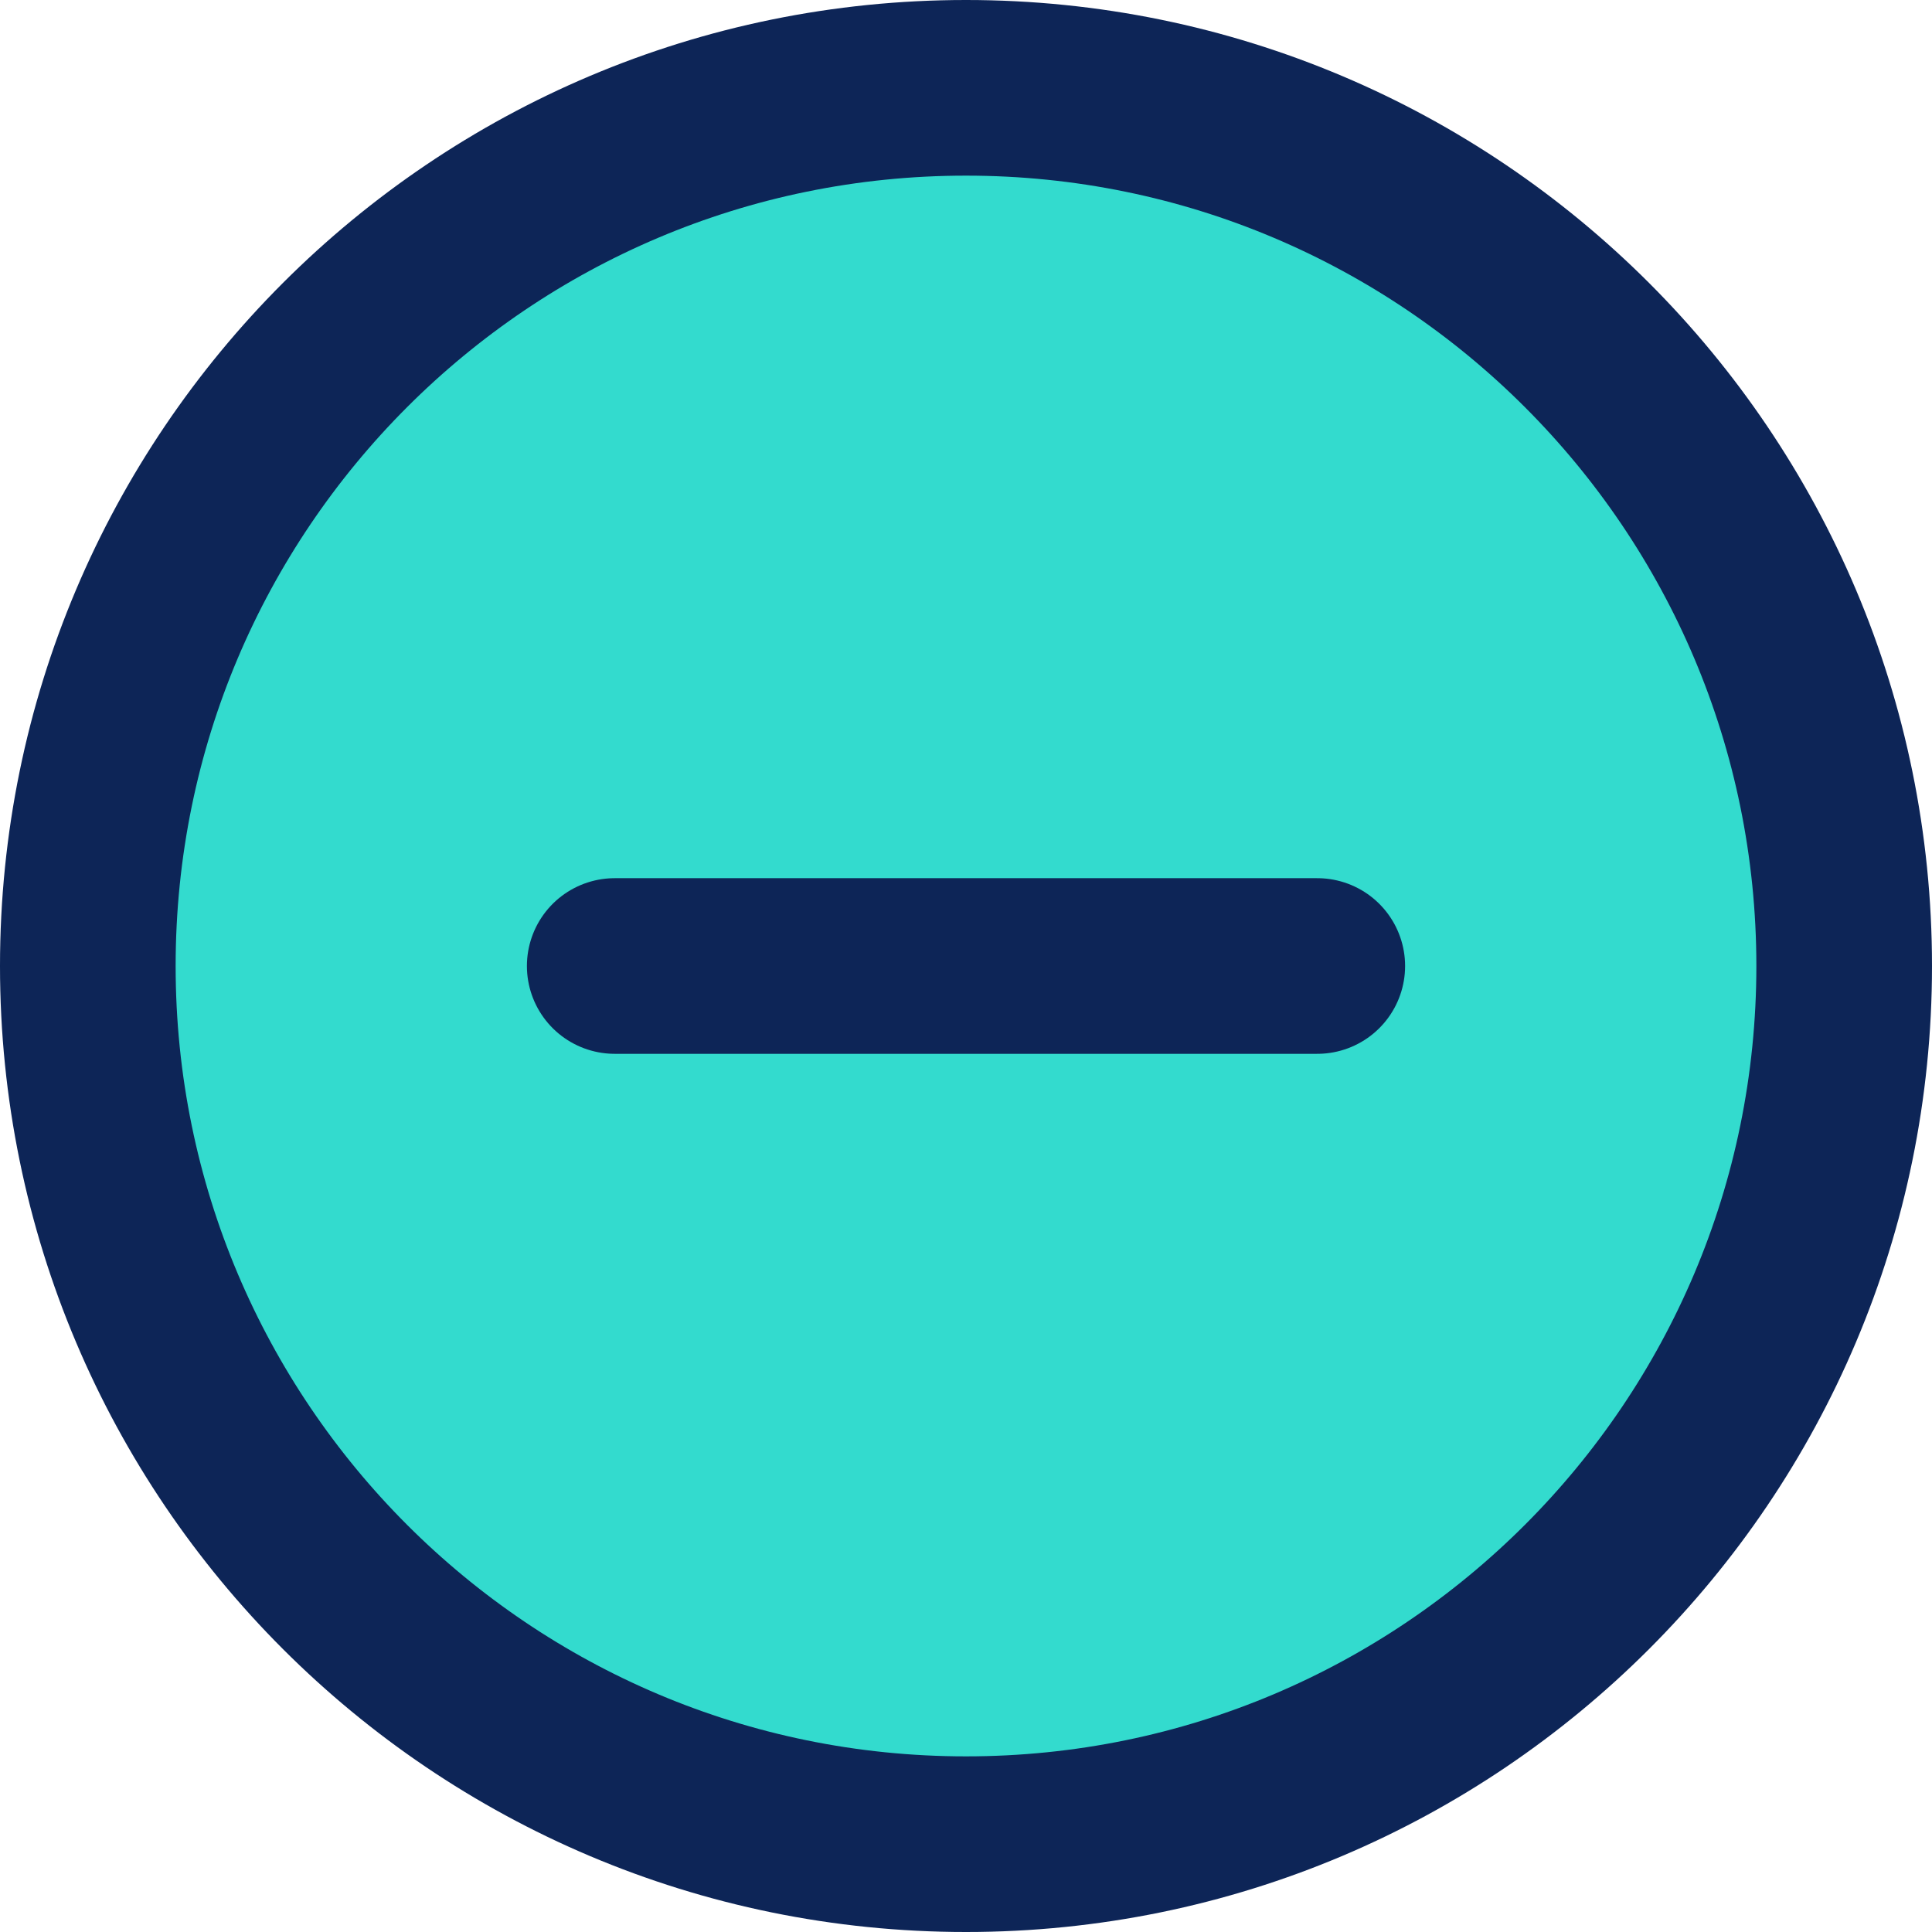
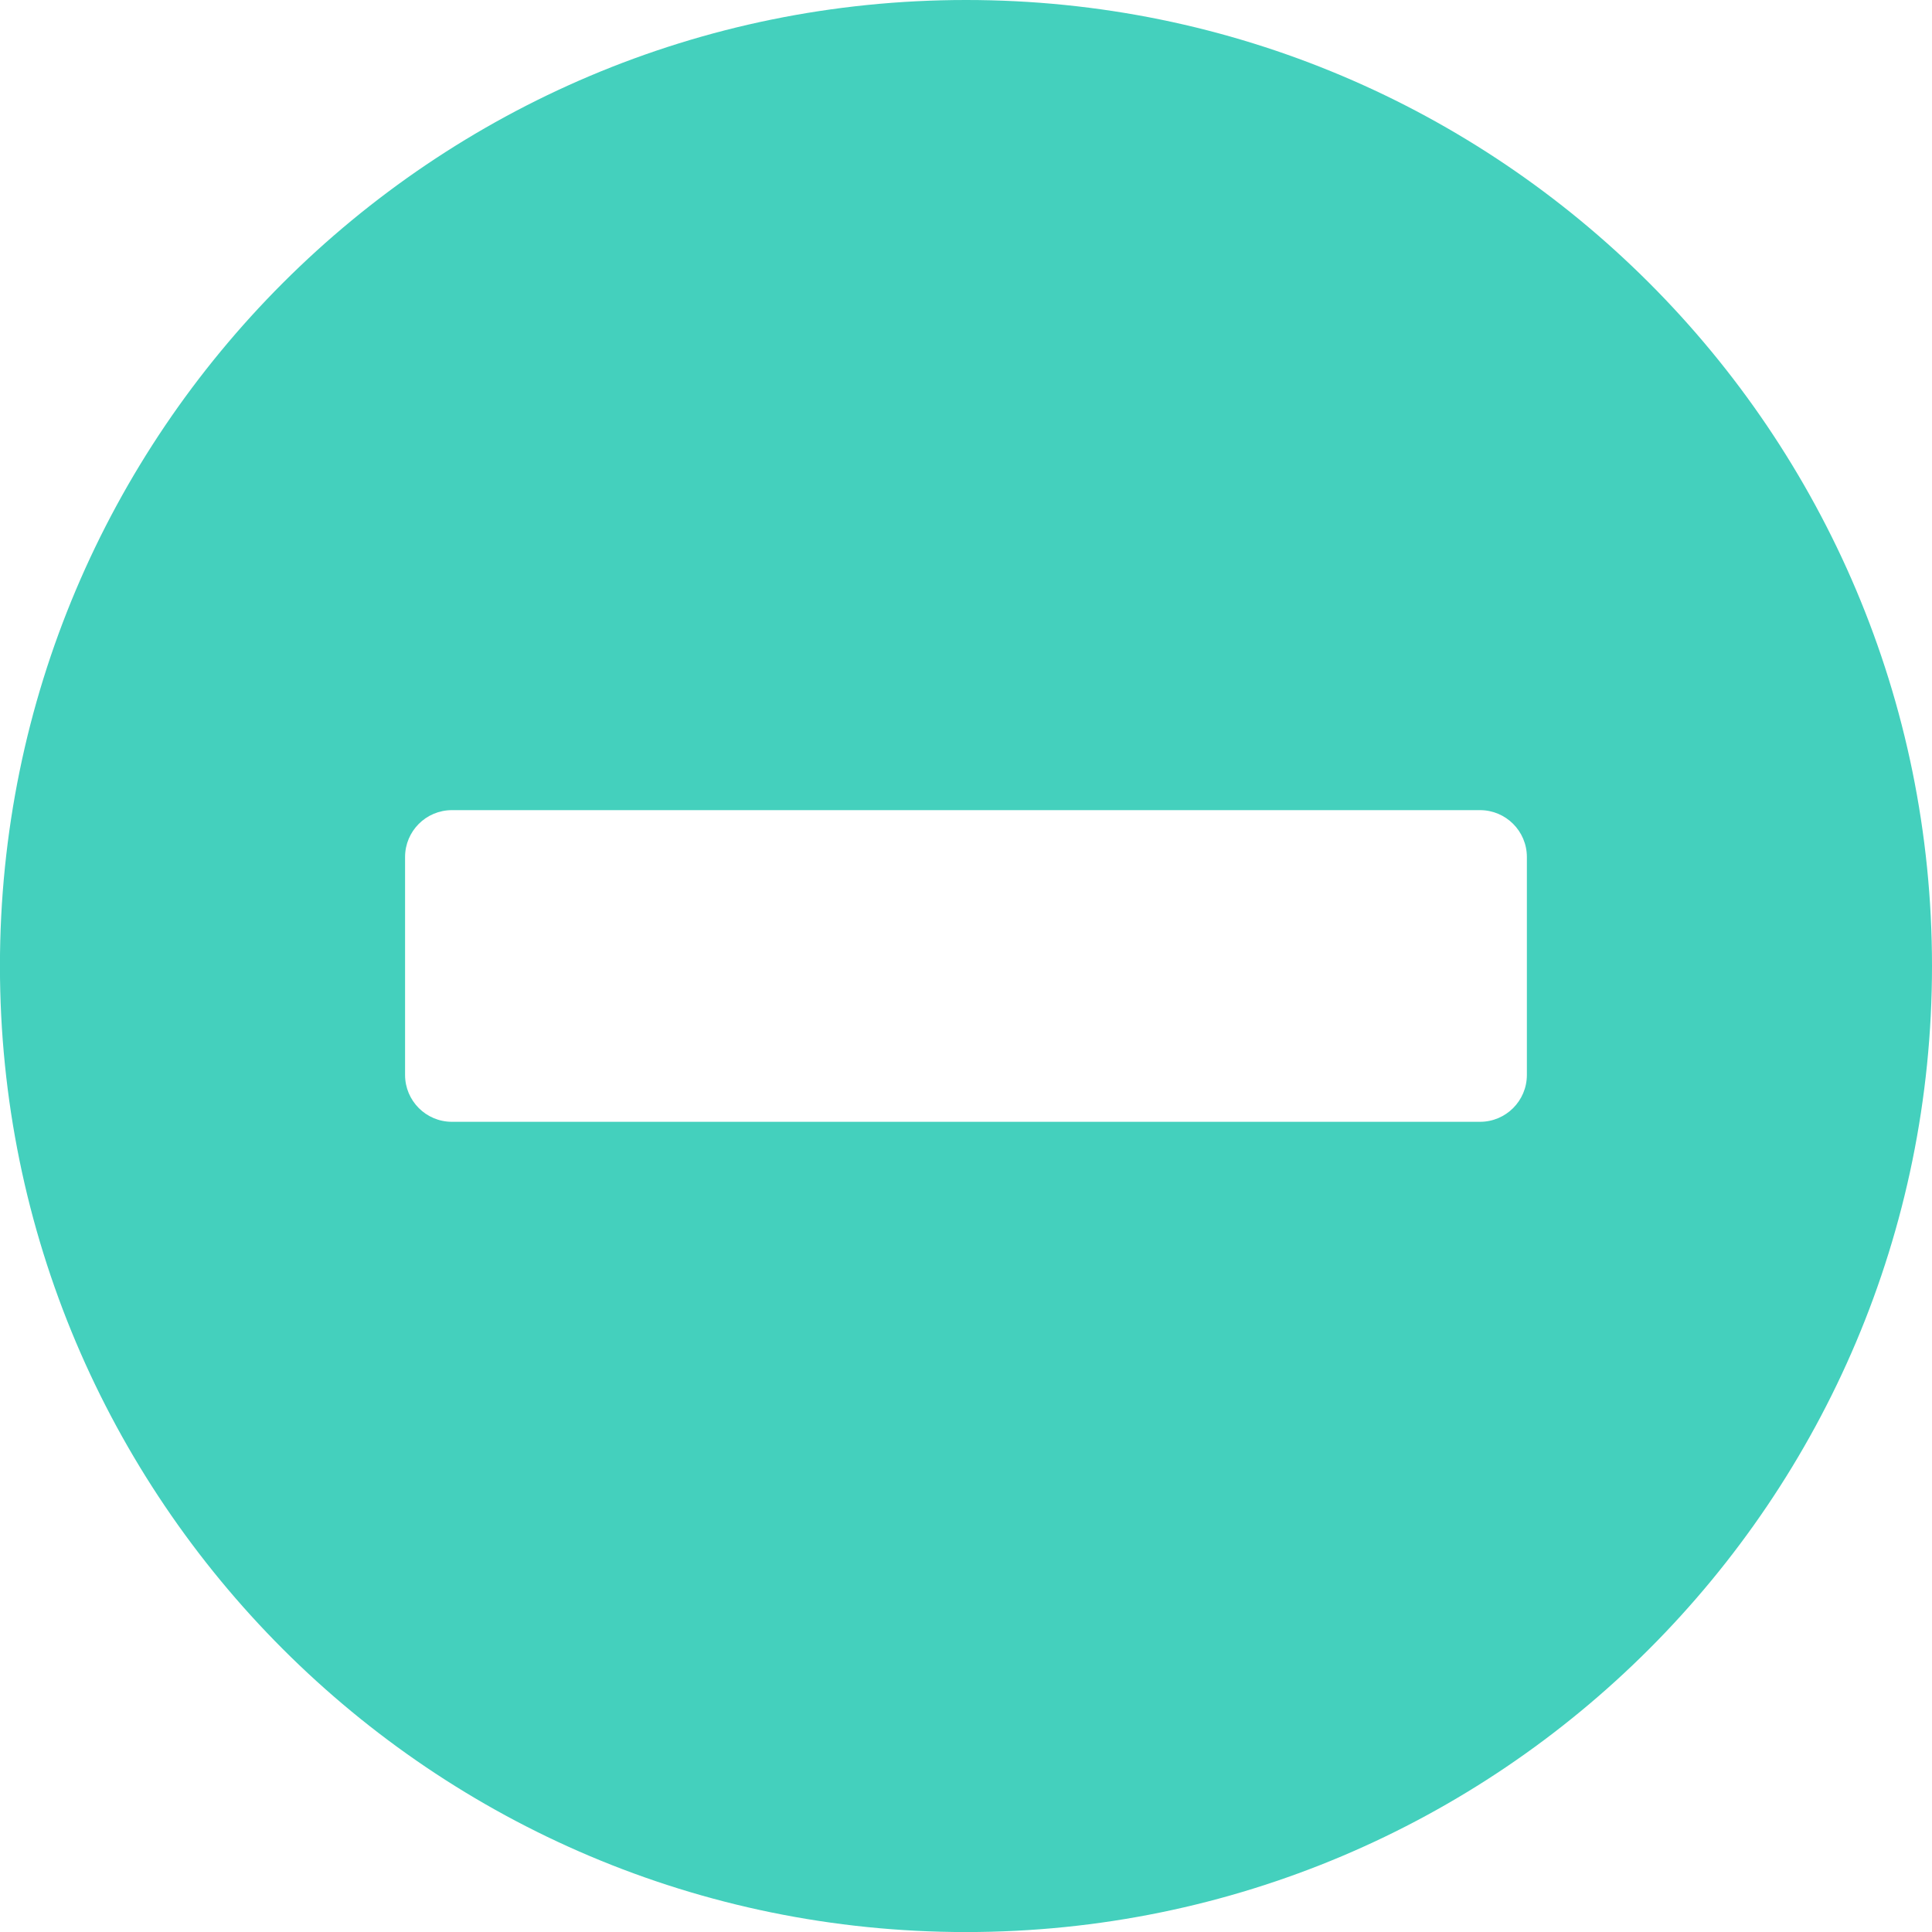
- <svg xmlns="http://www.w3.org/2000/svg" width="33" height="33" viewBox="0 0 33 33">
-   <g id="Icon_feather-minus-circle" data-name="Icon feather-minus-circle" transform="translate(-1.5 -1.5)">
-     <path id="Path_30199" data-name="Path 30199" d="M33,18A15,15,0,1,1,18,3,15,15,0,0,1,33,18Z" fill="#33dbce" stroke="#0d2557" stroke-linecap="round" stroke-linejoin="round" stroke-width="3" />
-     <path id="Path_30200" data-name="Path 30200" d="M12,18H24" fill="#33dbce" stroke="#0d2557" stroke-linecap="round" stroke-linejoin="round" stroke-width="3" />
-   </g>
+ <svg xmlns="http://www.w3.org/2000/svg" width="34.875" height="34.875" viewBox="0 0 34.875 34.875">
+   <path id="Icon_awesome-minus-circle" data-name="Icon awesome-minus-circle" d="M18,.563A17.438,17.438,0,1,0,35.438,18,17.434,17.434,0,0,0,18,.563ZM8.719,20.813a.846.846,0,0,1-.844-.844V16.031a.846.846,0,0,1,.844-.844H27.281a.846.846,0,0,1,.844.844v3.938a.846.846,0,0,1-.844.844Z" transform="translate(-0.563 -0.563)" fill="#44d0bd" />
</svg>
